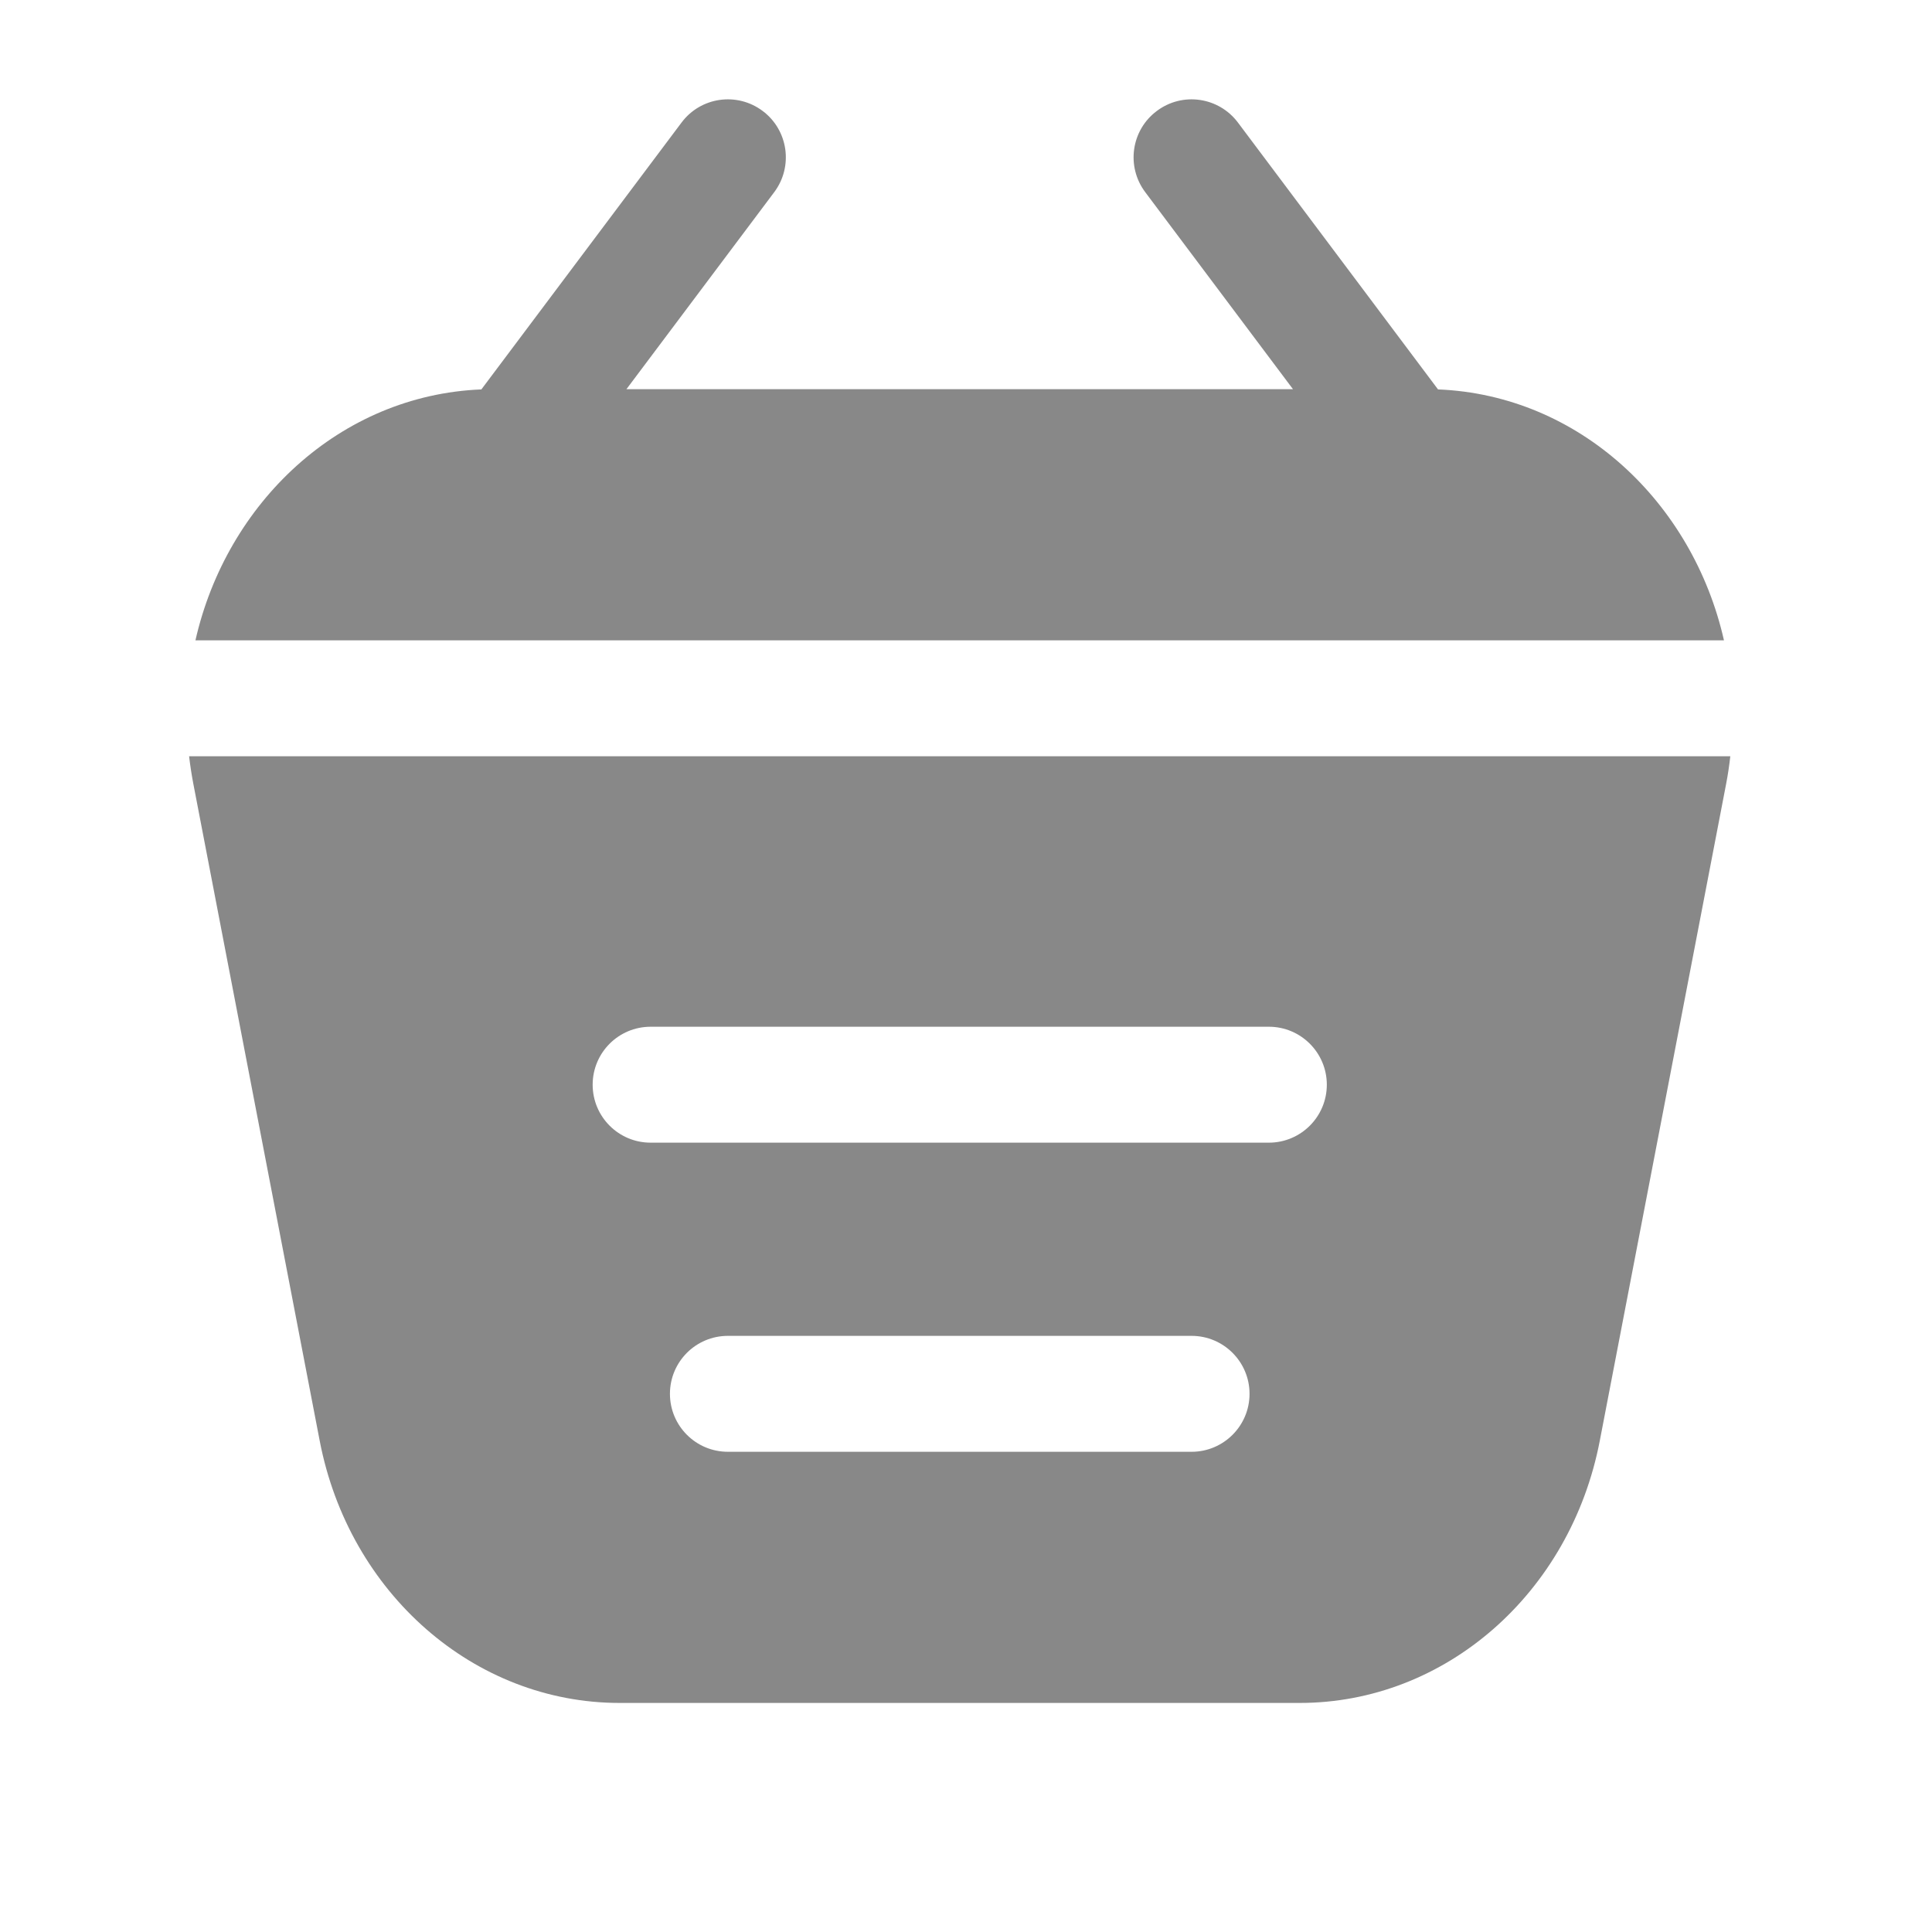
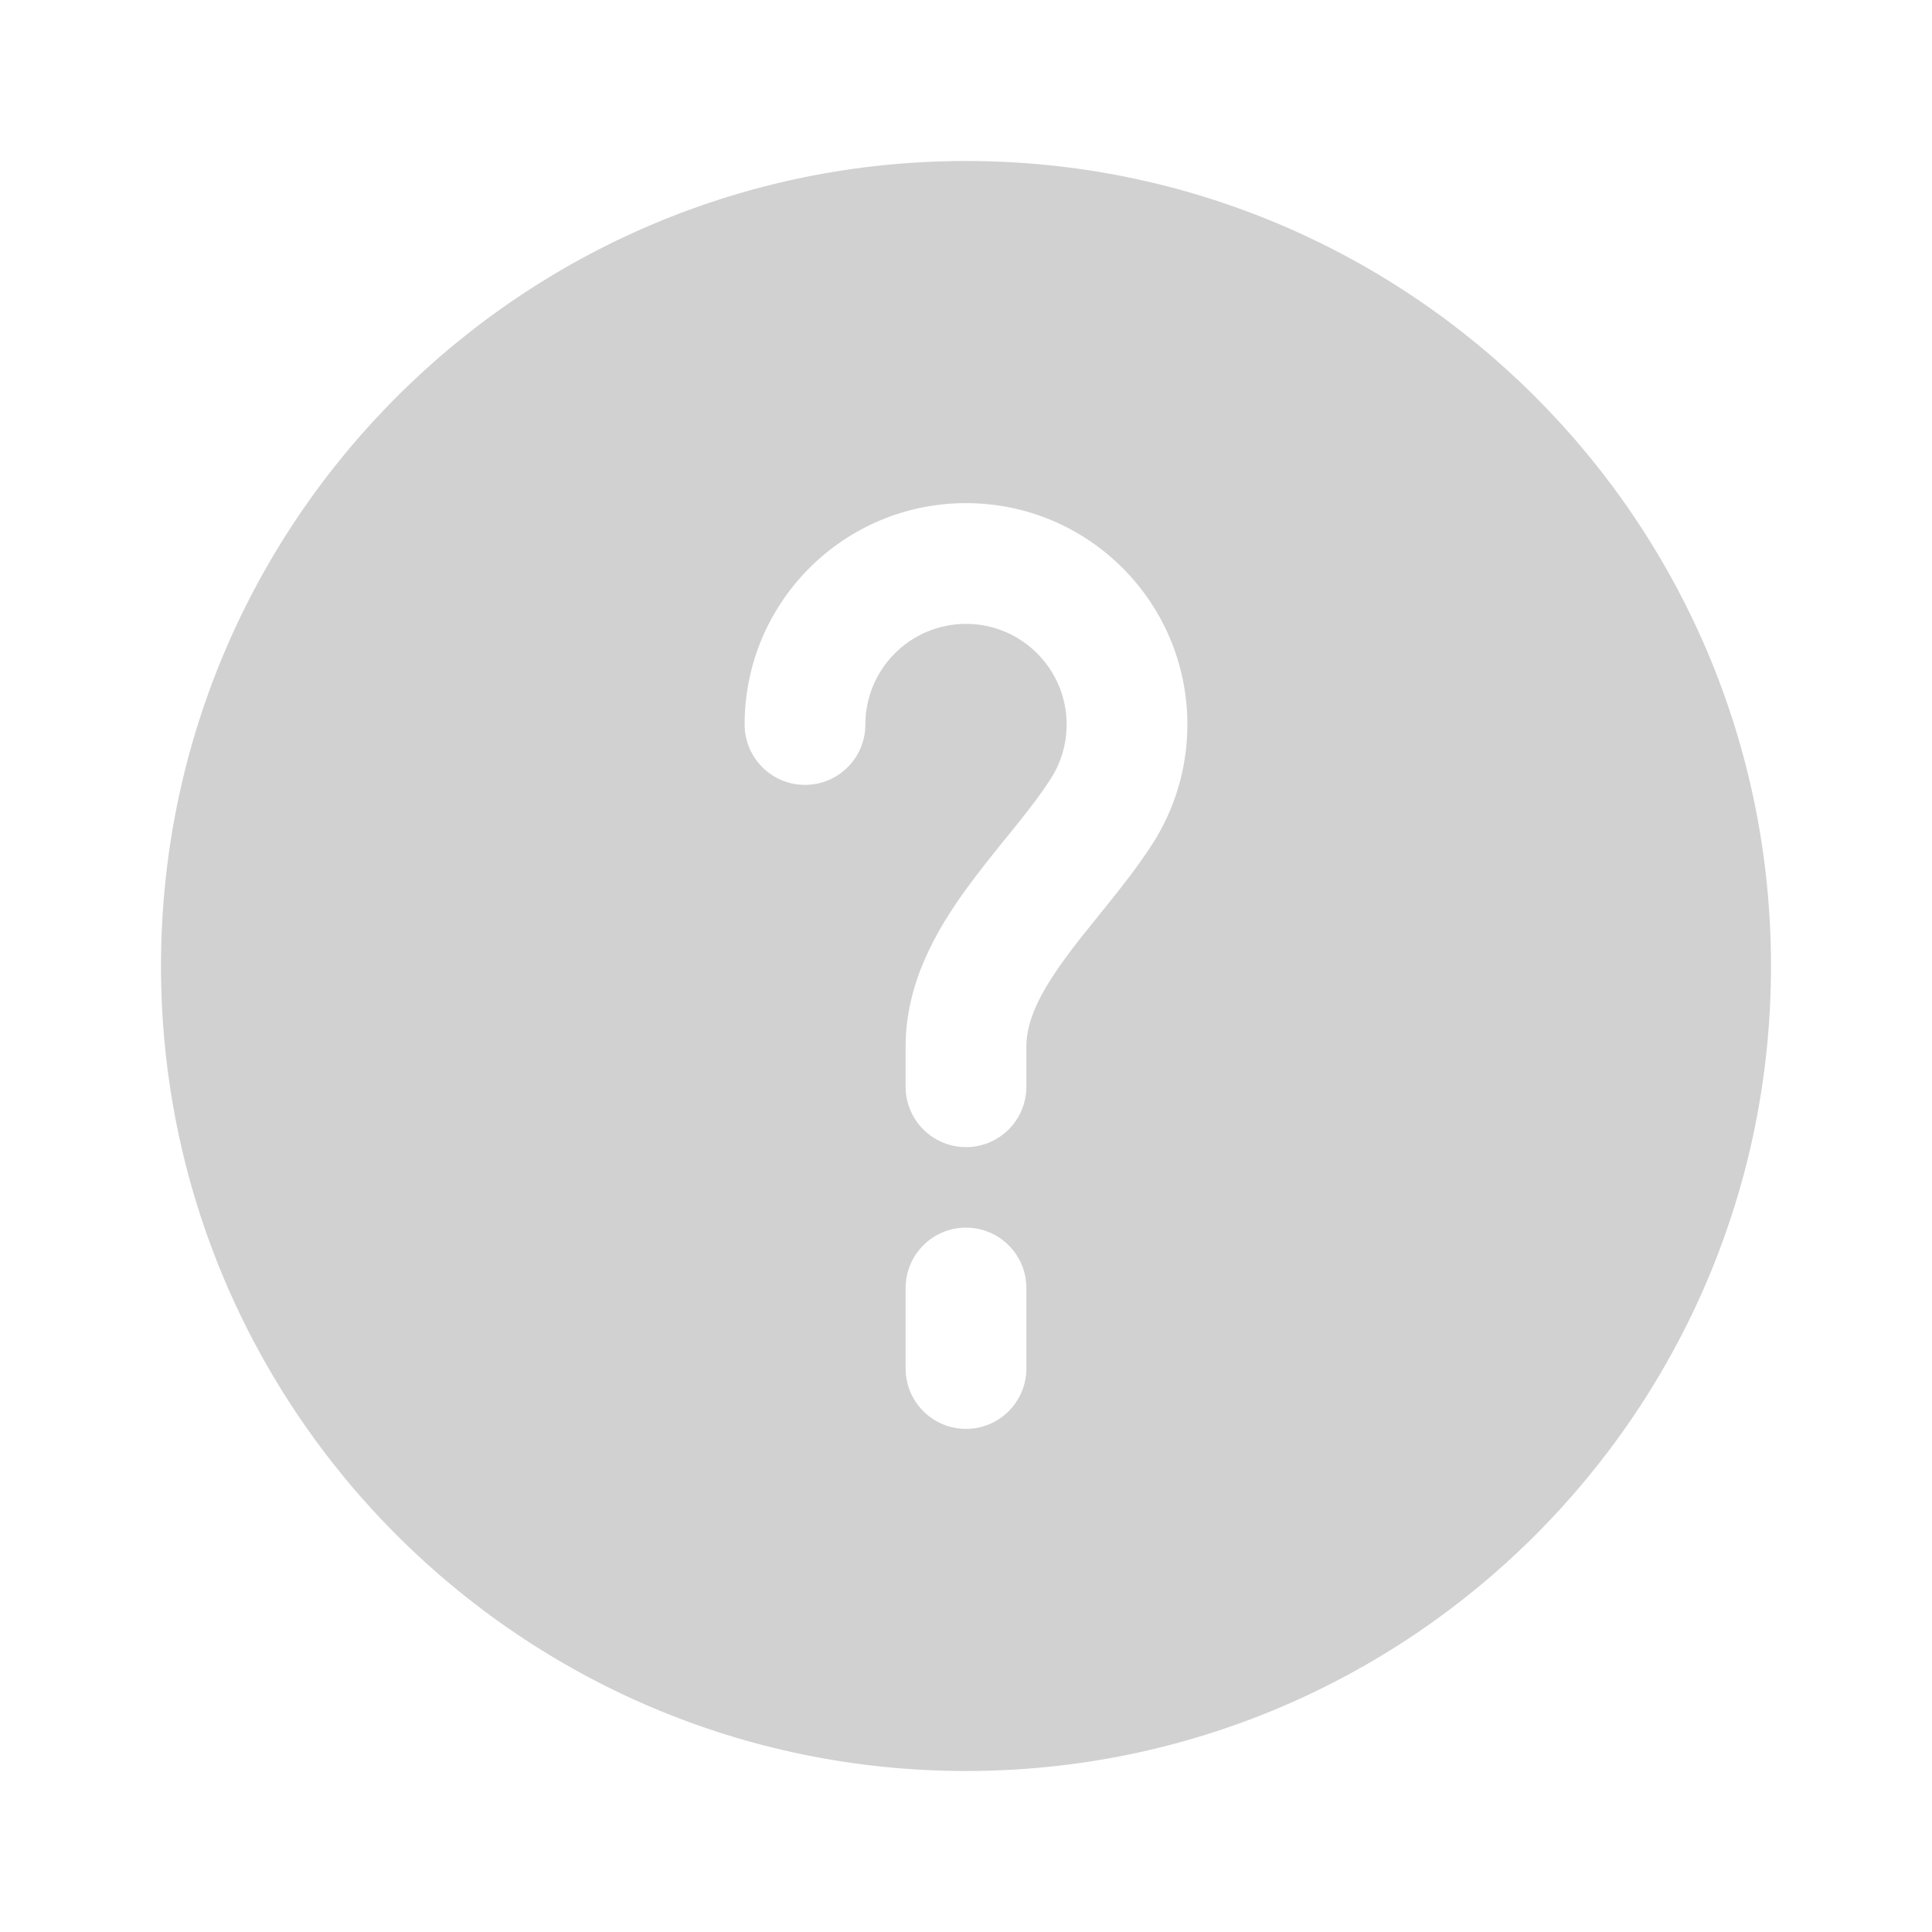
- <svg xmlns="http://www.w3.org/2000/svg" width="25" height="25" viewBox="0 0 25 25" fill="none">
-   <path fill-rule="evenodd" clip-rule="evenodd" d="M14.819 2.486L16.731 5.036L8.106 5.036L10.019 2.486C10.267 2.154 10.2 1.684 9.869 1.436C9.537 1.187 9.067 1.254 8.819 1.586L6.229 5.039C4.399 5.113 2.933 6.503 2.529 8.286H22.308C21.905 6.503 20.438 5.113 18.608 5.039L16.019 1.586C15.77 1.254 15.3 1.187 14.969 1.436C14.637 1.684 14.57 2.154 14.819 2.486ZM22.39 9.786H2.447C2.461 9.905 2.479 10.024 2.502 10.144L4.137 18.644C4.517 20.619 6.138 22.036 8.018 22.036H16.819C18.699 22.036 20.321 20.619 20.701 18.644L22.336 10.144C22.359 10.024 22.377 9.905 22.39 9.786ZM7.669 14.036C7.669 13.622 8.004 13.286 8.419 13.286H16.419C16.833 13.286 17.169 13.622 17.169 14.036C17.169 14.45 16.833 14.786 16.419 14.786H8.419C8.004 14.786 7.669 14.45 7.669 14.036ZM9.419 17.286C9.004 17.286 8.669 17.622 8.669 18.036C8.669 18.45 9.004 18.786 9.419 18.786H15.419C15.833 18.786 16.169 18.45 16.169 18.036C16.169 17.622 15.833 17.286 15.419 17.286H9.419Z" fill="#888888" />
+ <svg xmlns="http://www.w3.org/2000/svg" width="24" height="24" viewBox="0 0 24 24" fill="none">
+   <path fill-rule="evenodd" clip-rule="evenodd" d="M22 12C22 17.523 17.523 22 12 22C6.477 22 2 17.523 2 12C2 6.477 6.477 2 12 2C17.523 2 22 6.477 22 12ZM12 7.75C11.31 7.75 10.75 8.31 10.75 9C10.75 9.414 10.414 9.75 10 9.75C9.586 9.75 9.25 9.414 9.25 9C9.25 7.481 10.481 6.25 12 6.25C13.519 6.25 14.75 7.481 14.75 9C14.75 9.546 14.59 10.058 14.314 10.487C14.141 10.755 13.939 11.012 13.752 11.244L13.652 11.368C13.497 11.56 13.355 11.735 13.224 11.916C12.9 12.361 12.75 12.695 12.75 13V13.5C12.75 13.914 12.414 14.25 12 14.25C11.586 14.25 11.25 13.914 11.25 13.5V13C11.25 12.201 11.642 11.54 12.011 11.033C12.167 10.819 12.337 10.608 12.492 10.416L12.584 10.303C12.769 10.073 12.927 9.871 13.052 9.675C13.177 9.481 13.25 9.25 13.25 9C13.25 8.31 12.69 7.75 12 7.75ZM12.75 16C12.75 15.586 12.414 15.25 12 15.25C11.586 15.25 11.25 15.586 11.25 16V17C11.25 17.414 11.586 17.75 12 17.75C12.414 17.75 12.75 17.414 12.75 17V16Z" fill="#D1D1D1" />
</svg>
